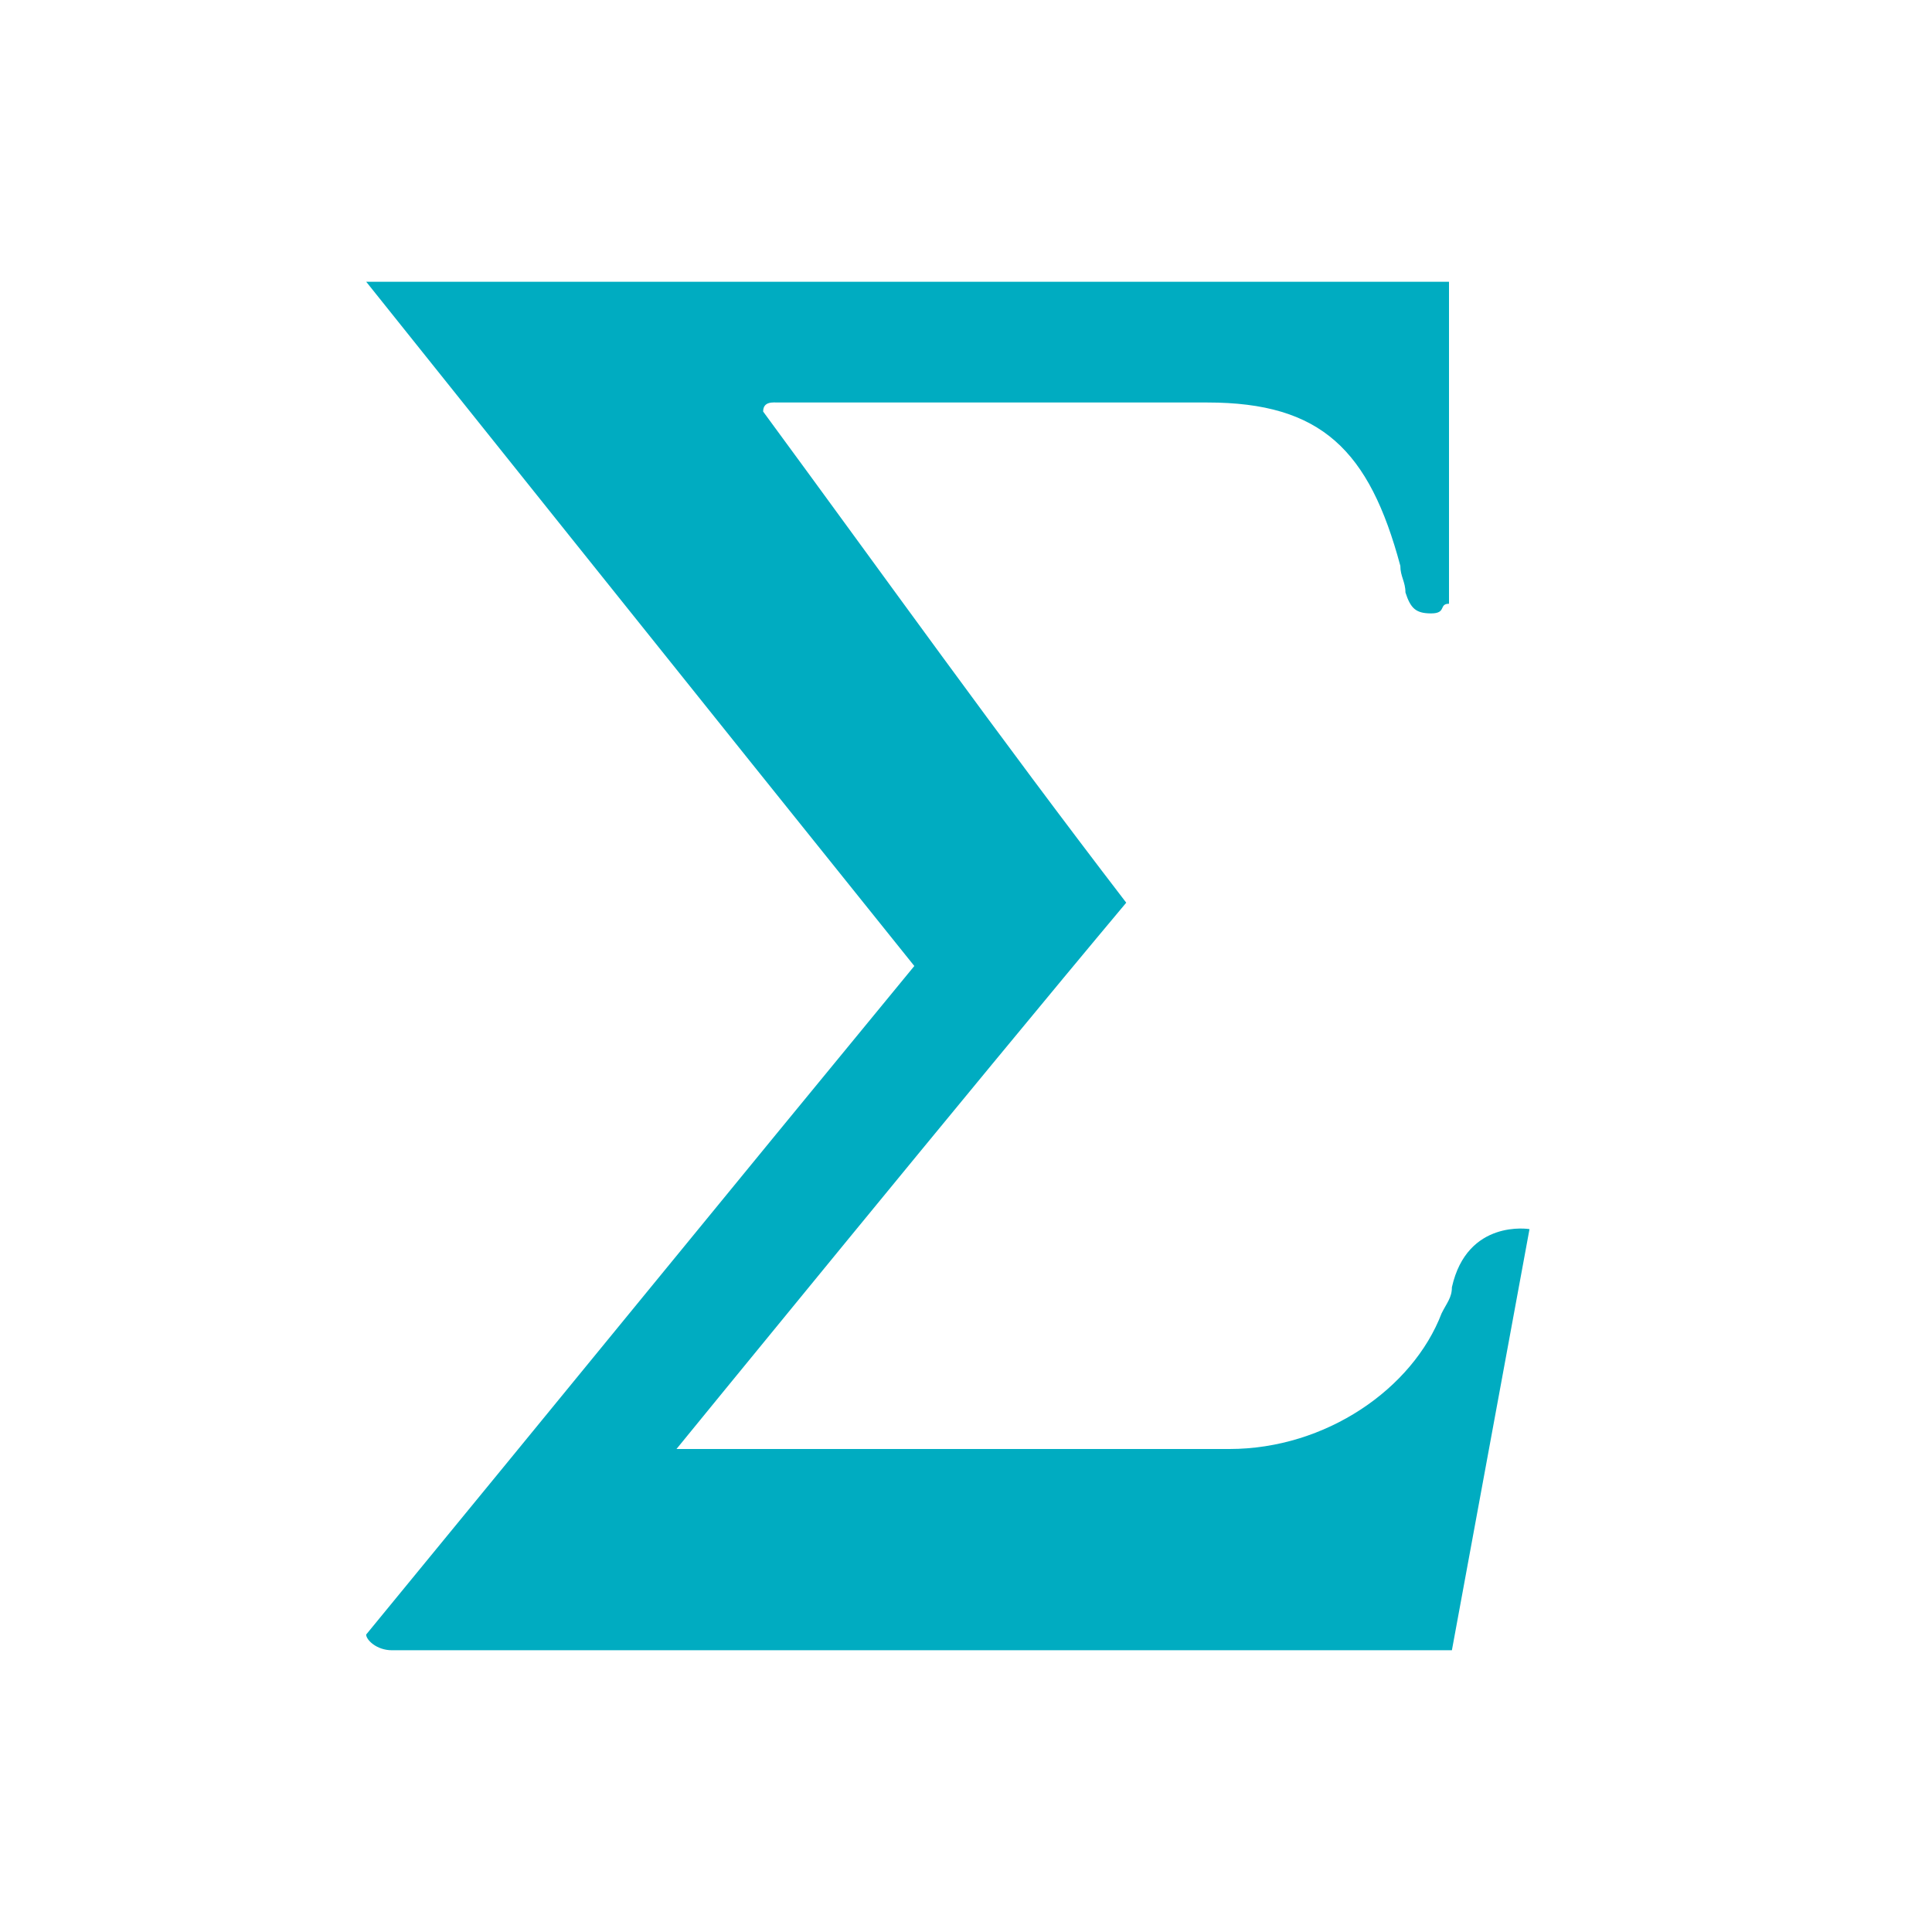
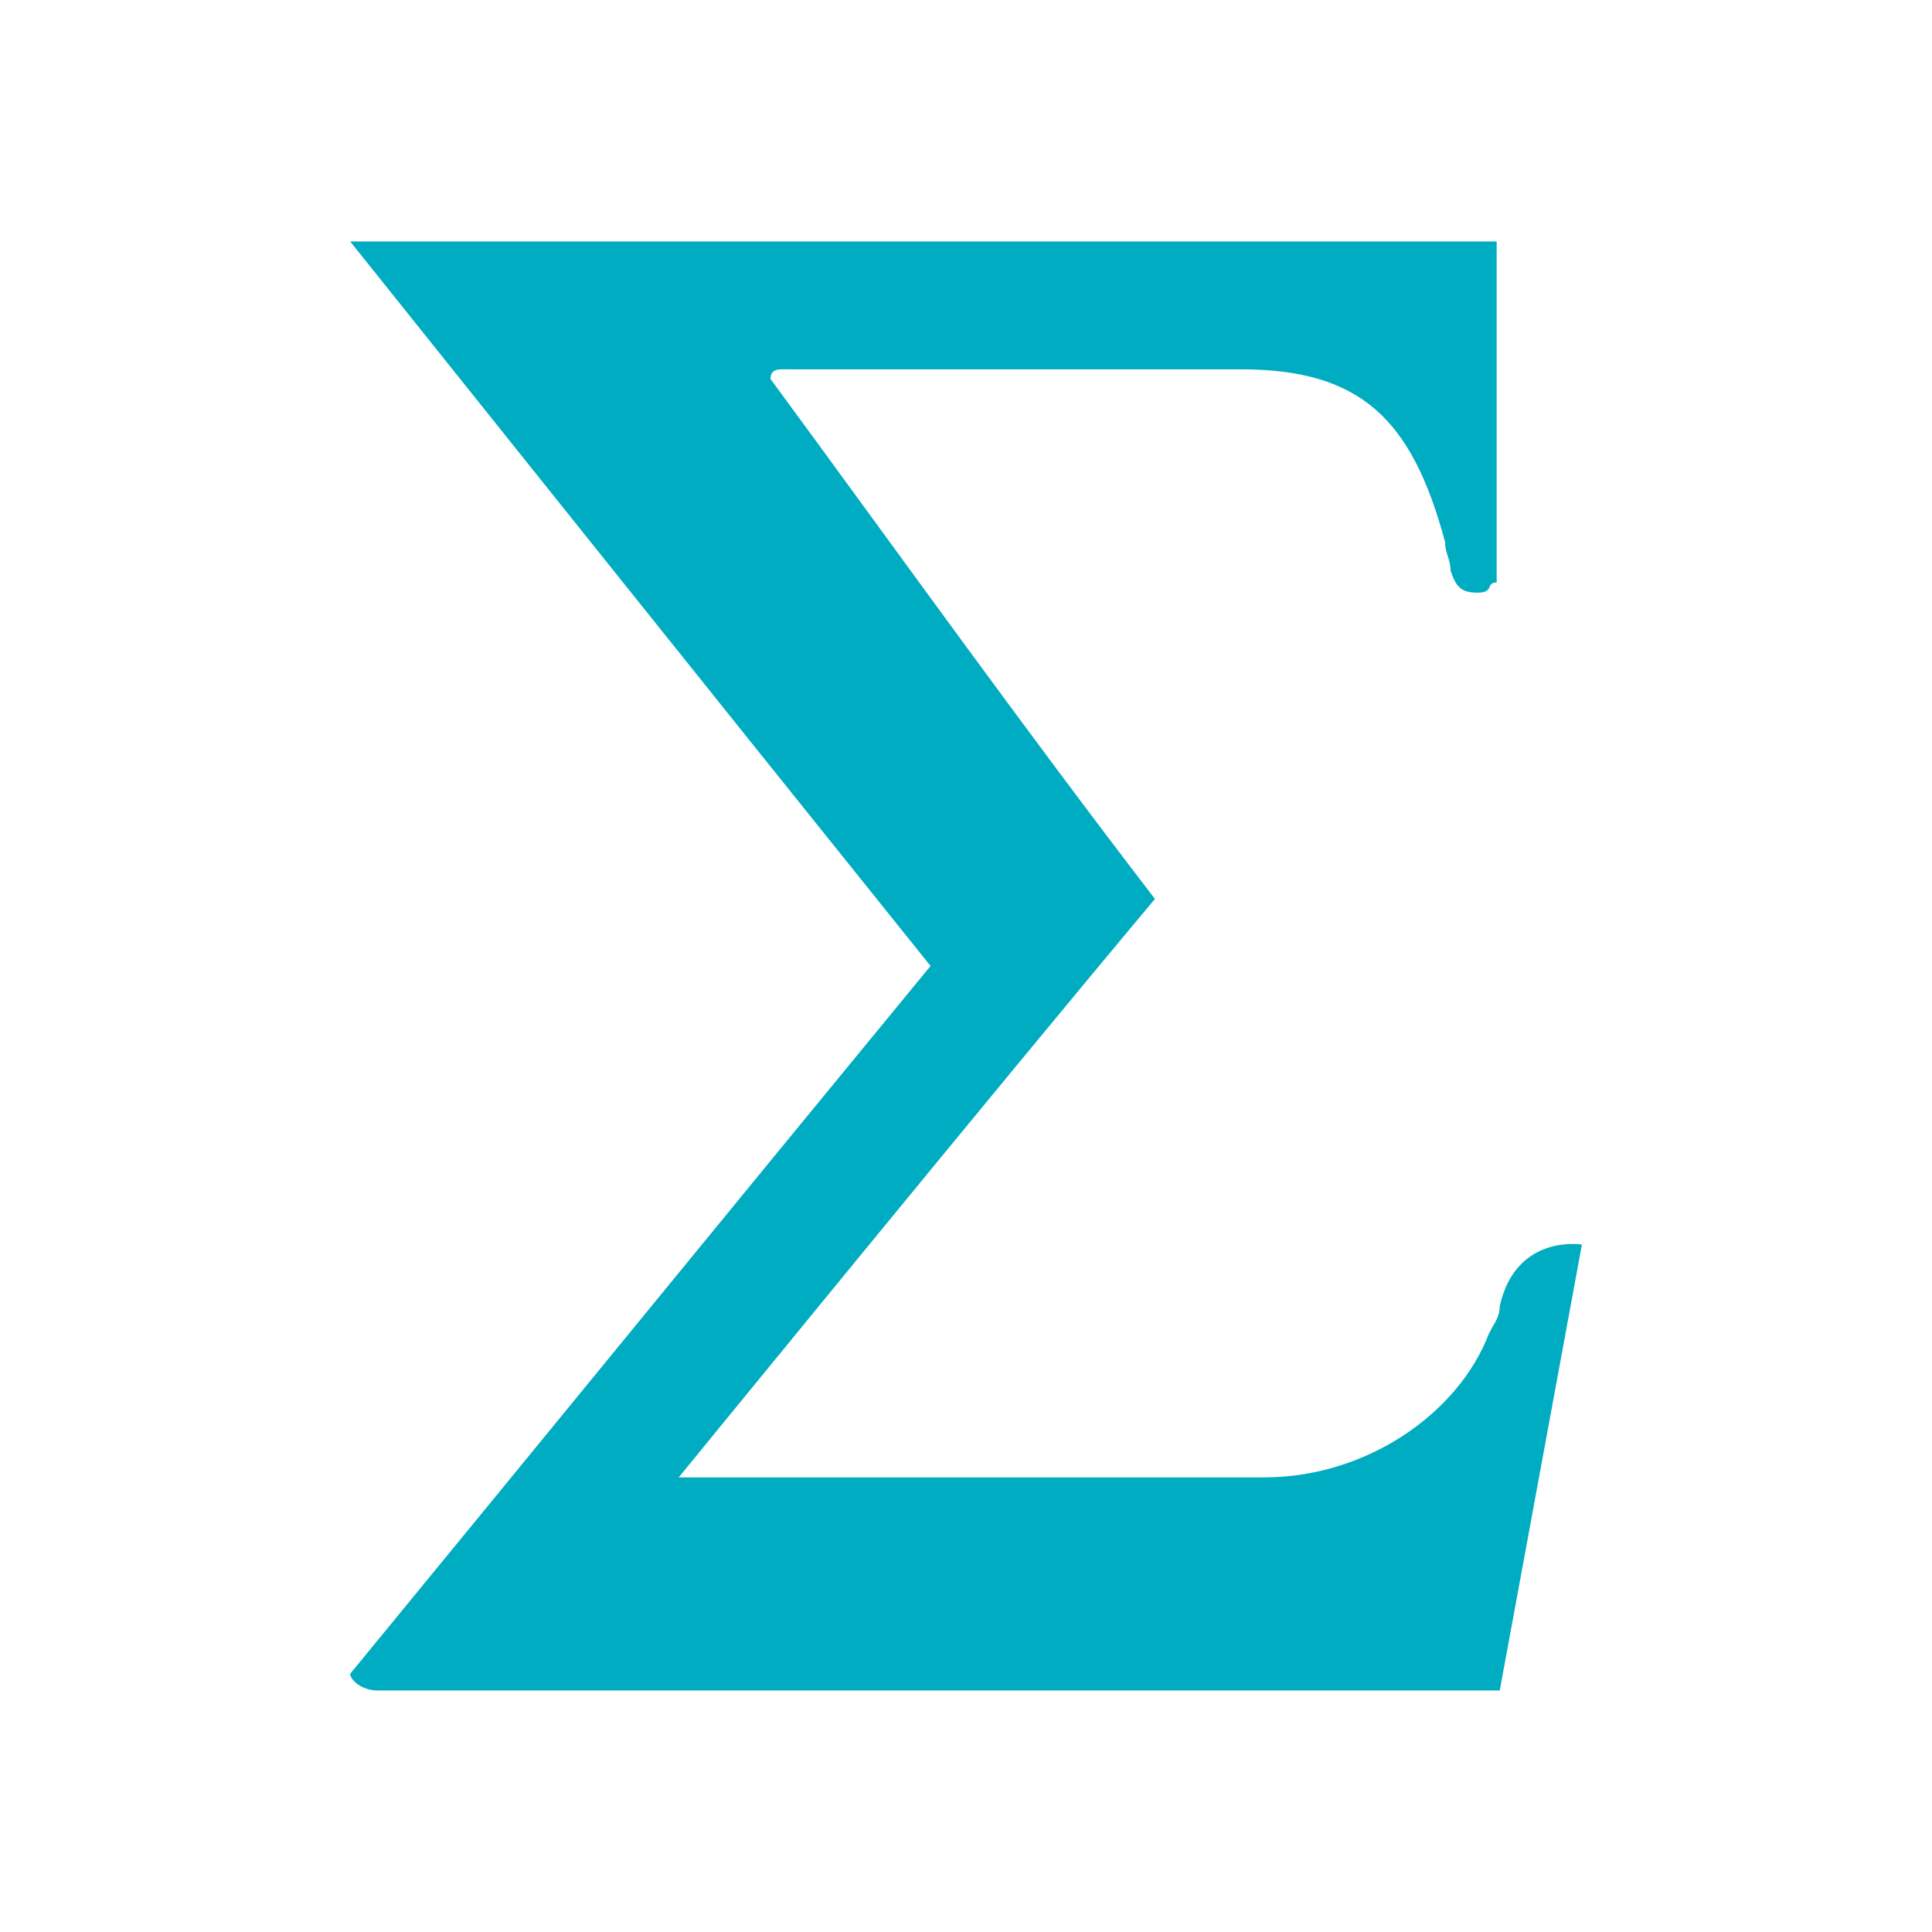
- <svg xmlns="http://www.w3.org/2000/svg" viewBox="0 0 48 48" style="fill:#000000;">
-   <path fill="#00ACC1" d="M36,7v8c-0.26,0-0.054,0.24-0.444,0.24c-0.384,0-0.511-0.13-0.638-0.52c0-0.266-0.127-0.398-0.127-0.662C34.021,11.186,32.829,10,30,10c-3.849,0-10.531,0-10.658,0c-0.128,0-0.382-0.037-0.382,0.225c3.077,4.186,5.81,8.018,9.021,12.202C24.254,26.873,16.807,36,16.807,36s8.987,0,13.737,0c2.394,0,4.555-1.496,5.272-3.37c0.129-0.26,0.256-0.39,0.256-0.649C36.453,30.277,38,30.537,38,30.537L36.072,41c0,0-25.944,0-26.334,0c-0.384,0-0.641-0.26-0.641-0.39c4.623-5.628,8.988-10.983,13.619-16.61C18.086,18.242,9.098,7,9.098,7H36z" />
+ <svg xmlns="http://www.w3.org/2000/svg" fill="#000000" version="1.1" viewBox="0 0 48 48">
+   <path d="m37.184 6v8.471c-0.275 0-0.057 0.254-0.47 0.254-0.407 0-0.541-0.138-0.676-0.551 0-0.282-0.134-0.421-0.134-0.701-0.815-3.041-2.077-4.297-5.073-4.297h-11.285c-0.136 0-0.404-0.039-0.404 0.238 3.258 4.432 6.152 8.49 9.552 12.92-3.946 4.707-11.831 14.371-11.831 14.371h14.545c2.535 0 4.823-1.584 5.582-3.568 0.137-0.275 0.271-0.413 0.271-0.687 0.403-1.804 2.041-1.529 2.041-1.529l-2.041 11.078h-27.883c-0.407 0-0.679-0.275-0.679-0.413 4.895-5.959 9.517-11.629 14.42-17.587-4.902-6.097-14.419-18-14.419-18z" fill="#00acc1" stroke-width="1.059" />
</svg>
